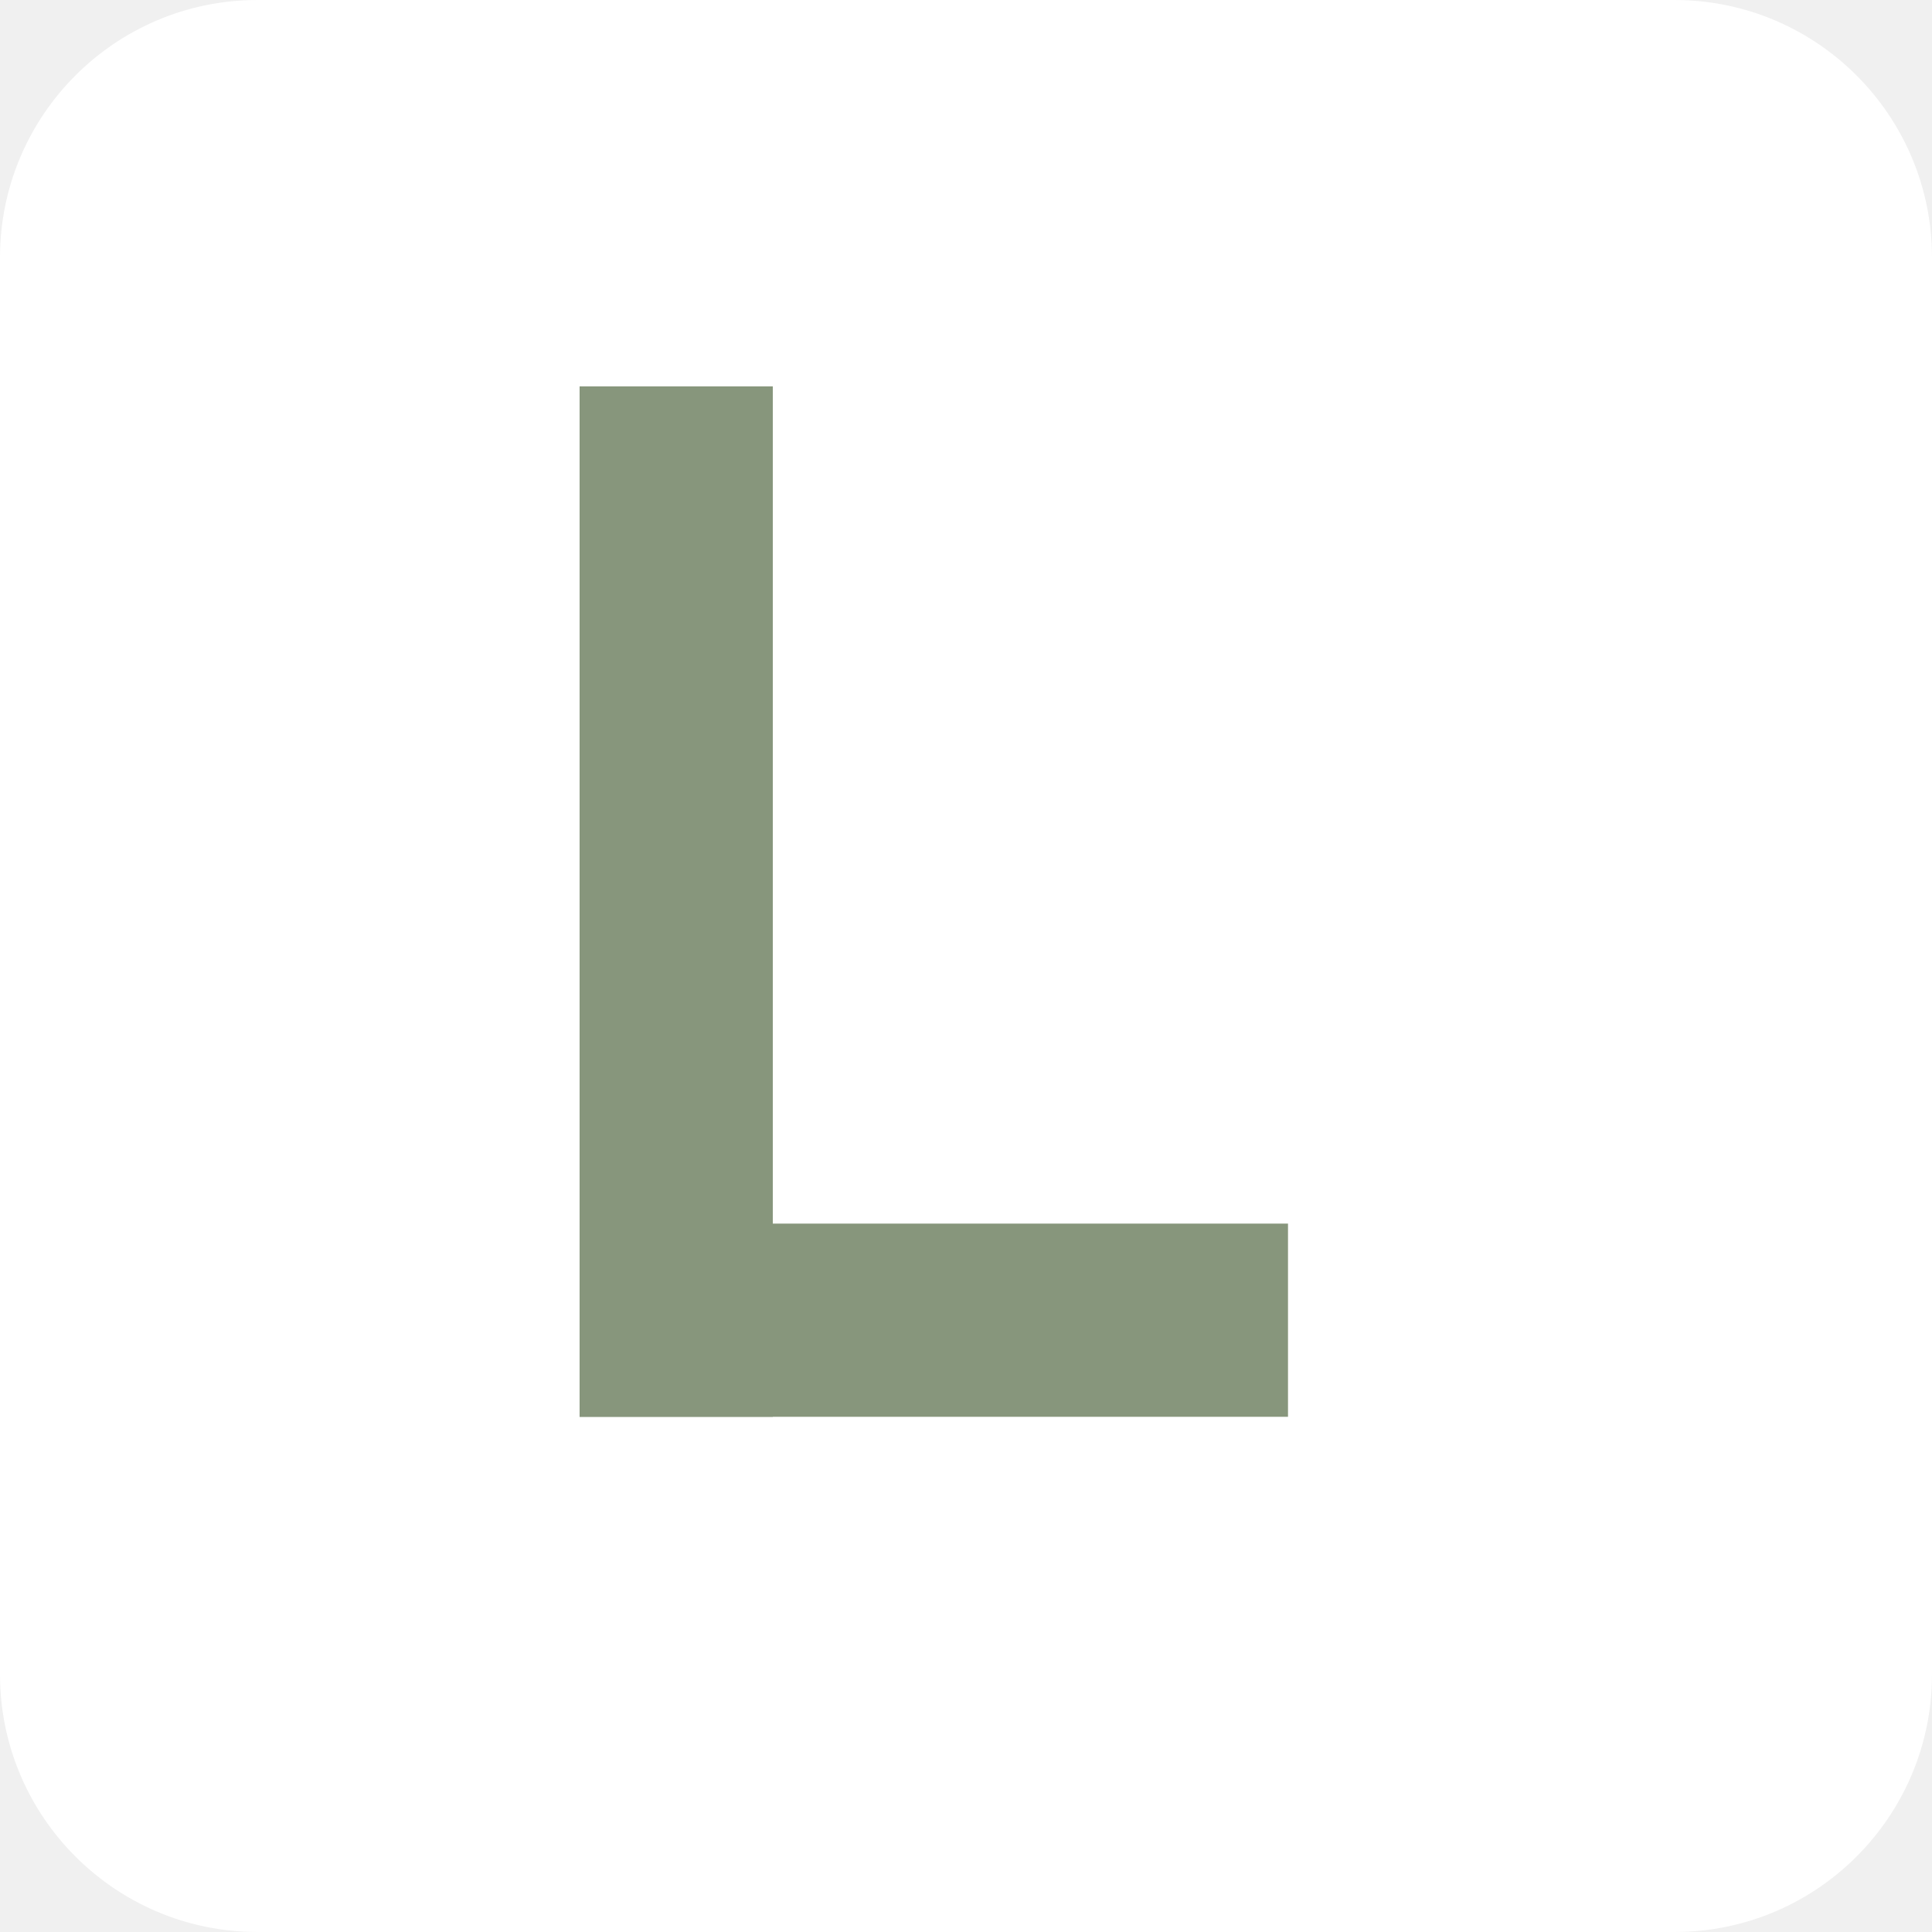
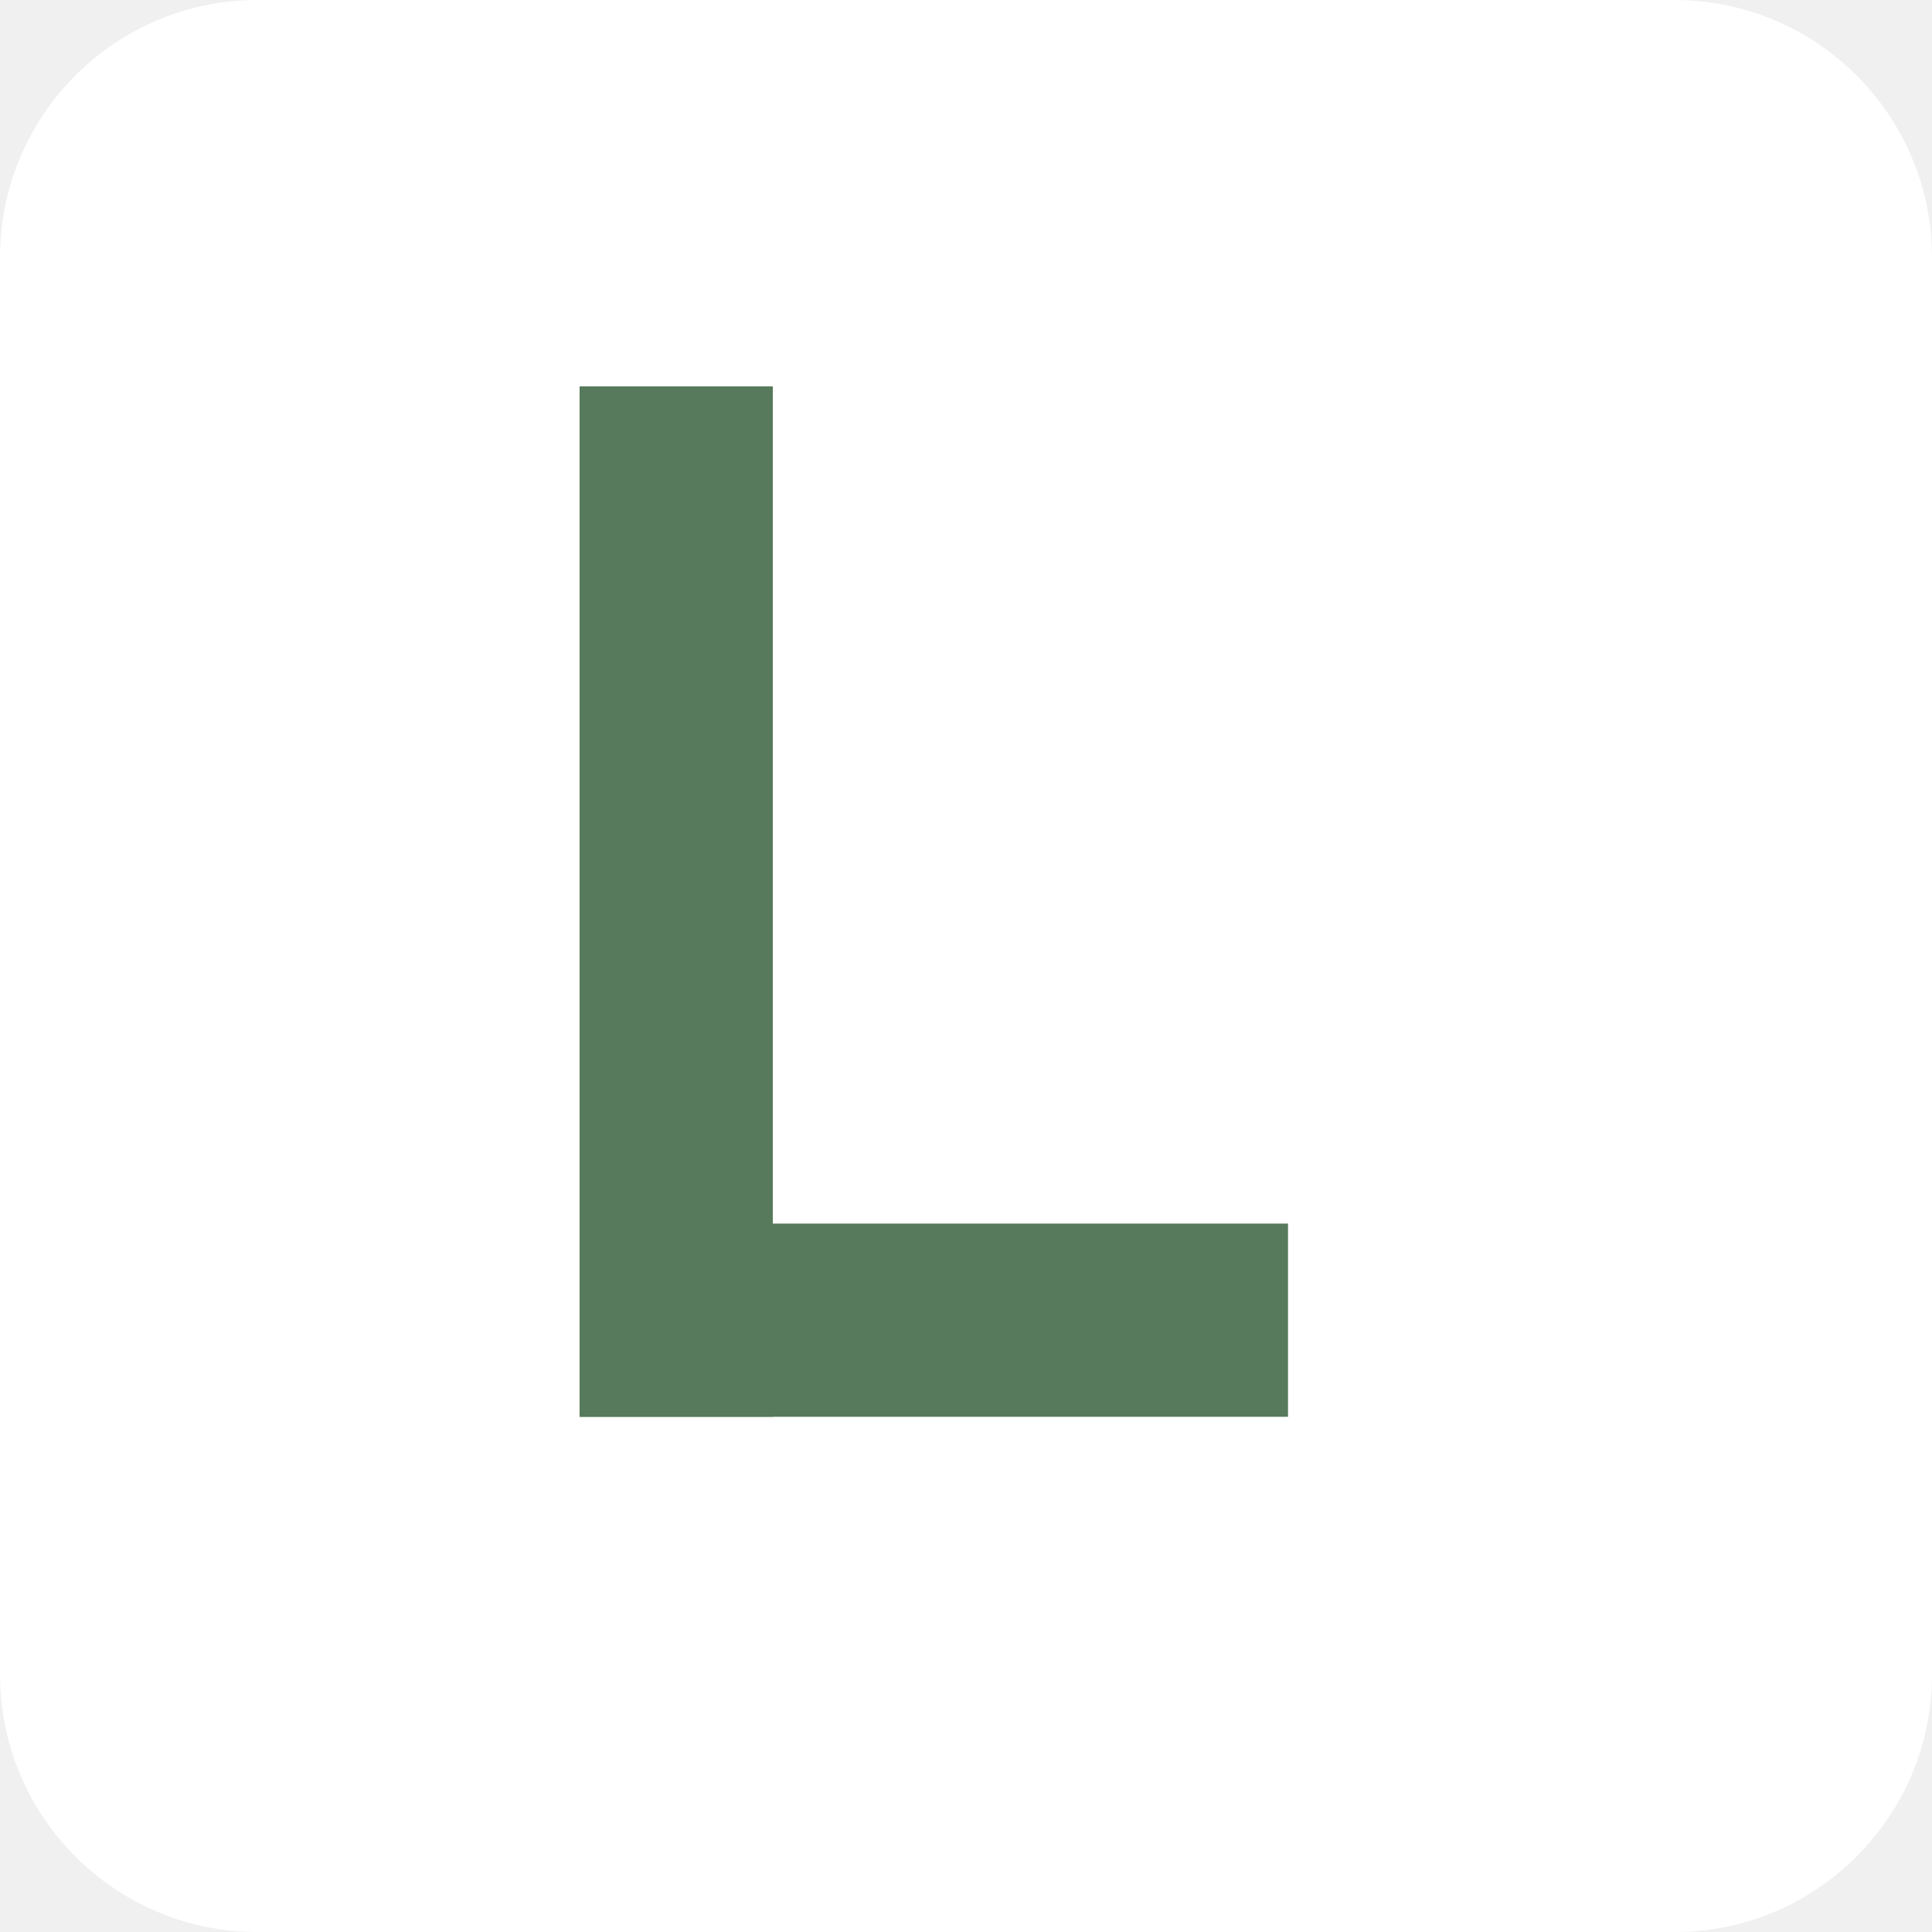
<svg xmlns="http://www.w3.org/2000/svg" width="512" height="512" viewBox="0 0 60 60" fill="none">
  <rect width="60" height="60" rx="8" fill="white" />
-   <rect x="18" y="12" width="6" height="32" fill="#87967C" />
-   <rect x="18" y="38" width="22" height="6" fill="#87967C" />
+   <rect x="18" y="12" width="6" height="32" fill="#567A5B" />
+   <rect x="18" y="38" width="22" height="6" fill="#567A5B" />
</svg>
